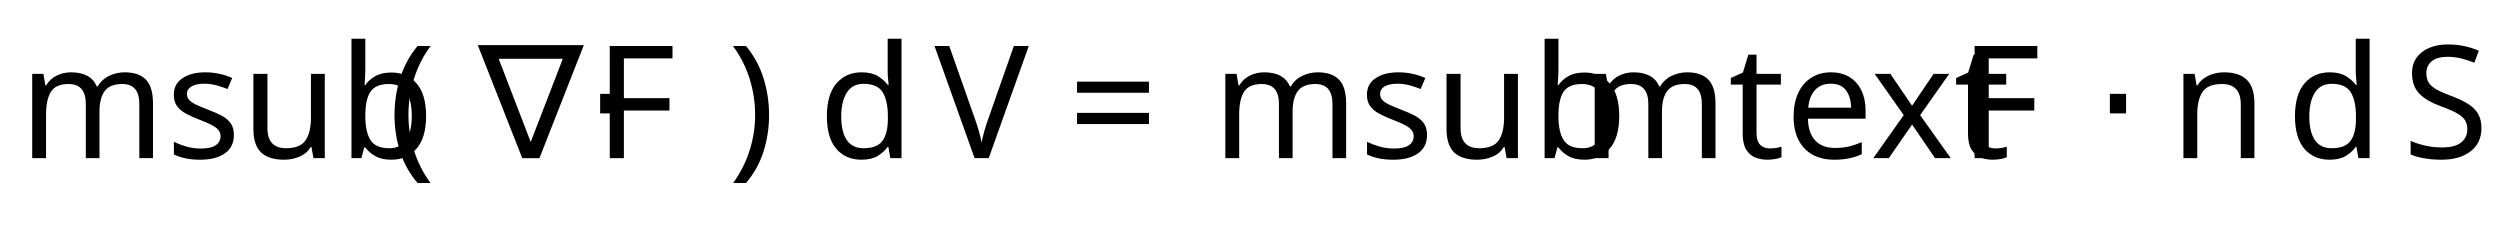
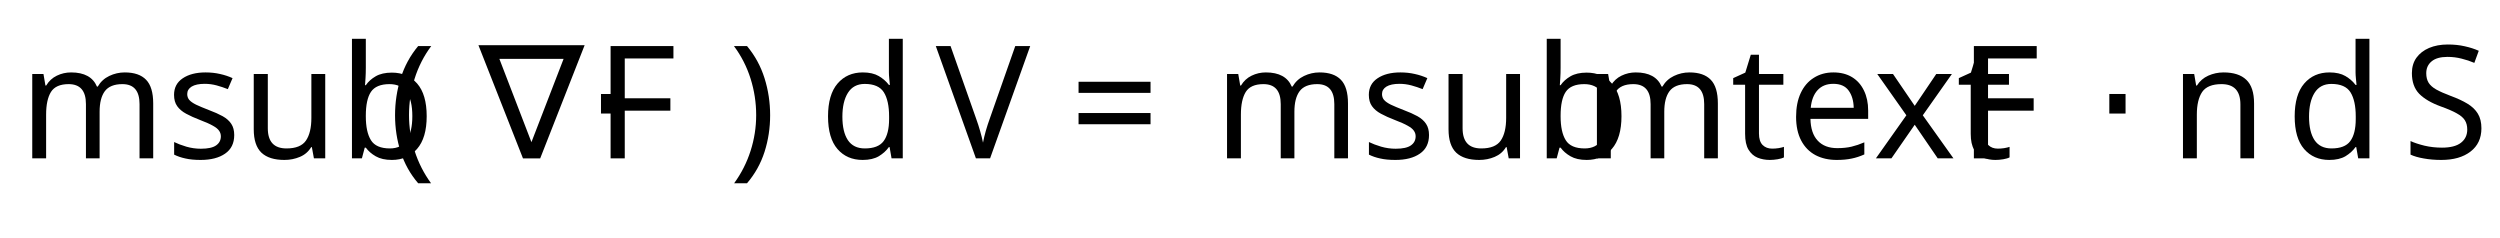
- <svg xmlns="http://www.w3.org/2000/svg" version="1.1" width="397.8" height="37.75">
+ <svg xmlns="http://www.w3.org/2000/svg" version="1.1" width="397.25" height="37.75">
  <style>@font-face {font-family: "STIXGeneral-Italic";src: url("../../STIXv1.1.1-webfonts/stix-web/STIXGeneral-Italic.woff");}</style>
  <text x="3" y="25.167" fill="#000000" font-family="STIXGeneral-Italic" font-size="25">msub</text>
  <text x="61.775" y="25.167" fill="#000000" font-family="STIXGeneral-Italic" font-size="25">(</text>
  <text x="76.1" y="25.167" fill="#000000" font-family="STIXGeneral-Italic" font-size="25">∇⋅</text>
  <text x="94.6" y="25.167" fill="#000000" font-family="STIXGeneral-Italic" font-size="25">F</text>
  <text x="115.875" y="25.167" fill="#000000" font-family="STIXGeneral-Italic" font-size="25">)</text>
  <text x="130.2" y="25.167" fill="#000000" font-family="STIXGeneral-Italic" font-size="25">d</text>
  <text x="148.7" y="25.167" fill="#000000" font-family="STIXGeneral-Italic" font-size="25">V</text>
  <text x="169.975" y="25.167" fill="#000000" font-family="STIXGeneral-Italic" font-size="25">=</text>
  <text x="192.85" y="25.167" fill="#000000" font-family="STIXGeneral-Italic" font-size="25">msub</text>
  <text x="251.625" y="25.167" fill="#000000" font-family="STIXGeneral-Italic" font-size="25">mtext</text>
-   <text x="311.775" y="25.167" fill="#000000" font-family="STIXGeneral-Italic" font-size="25">F</text>
-   <text x="333.05" y="25.167" fill="#000000" font-family="STIXGeneral-Italic" font-size="25">⋅</text>
-   <text x="345.3" y="25.167" fill="#000000" font-family="STIXGeneral-Italic" font-size="25">n</text>
-   <text x="363.8" y="25.167" fill="#000000" font-family="STIXGeneral-Italic" font-size="25">d</text>
-   <text x="382.3" y="25.167" fill="#000000" font-family="STIXGeneral-Italic" font-size="25">S</text>
+   <text x="311.225" y="25.167" fill="#000000" font-family="STIXGeneral-Italic" font-size="25">F</text>
+   <text x="332.5" y="25.167" fill="#000000" font-family="STIXGeneral-Italic" font-size="25">⋅</text>
+   <text x="344.75" y="25.167" fill="#000000" font-family="STIXGeneral-Italic" font-size="25">n</text>
+   <text x="363.25" y="25.167" fill="#000000" font-family="STIXGeneral-Italic" font-size="25">d</text>
+   <text x="381.75" y="25.167" fill="#000000" font-family="STIXGeneral-Italic" font-size="25">S</text>
</svg>
